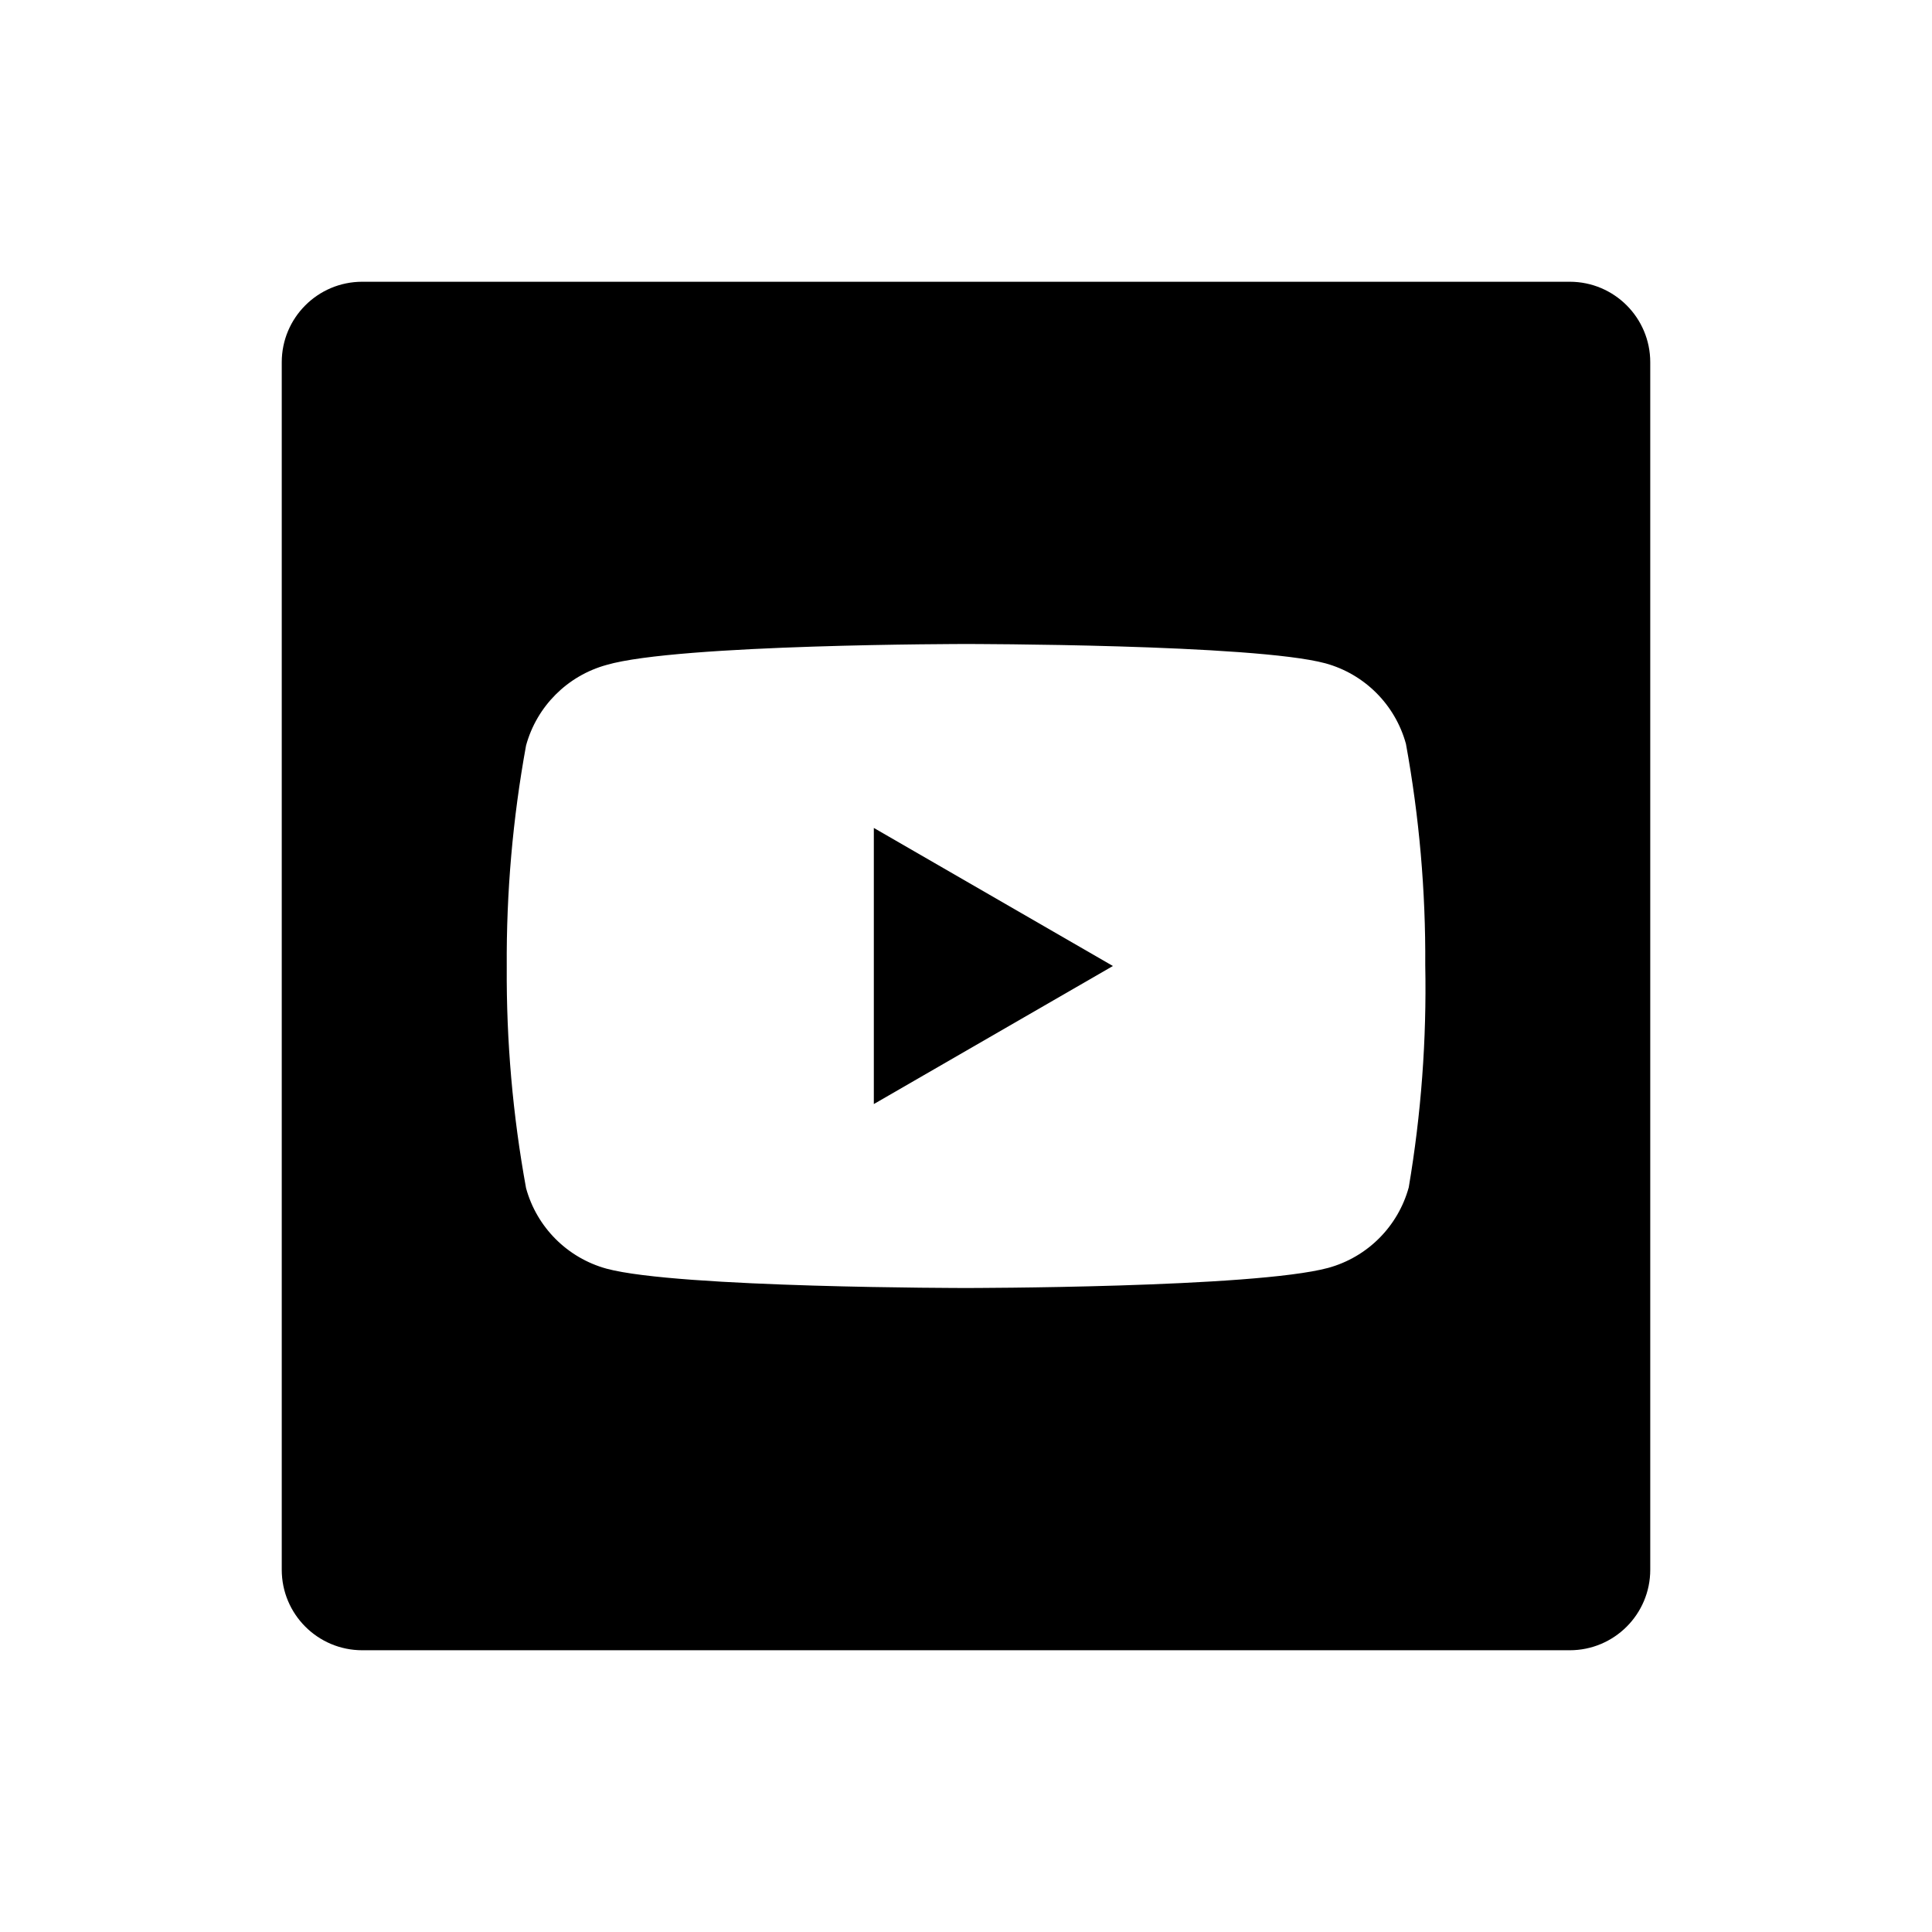
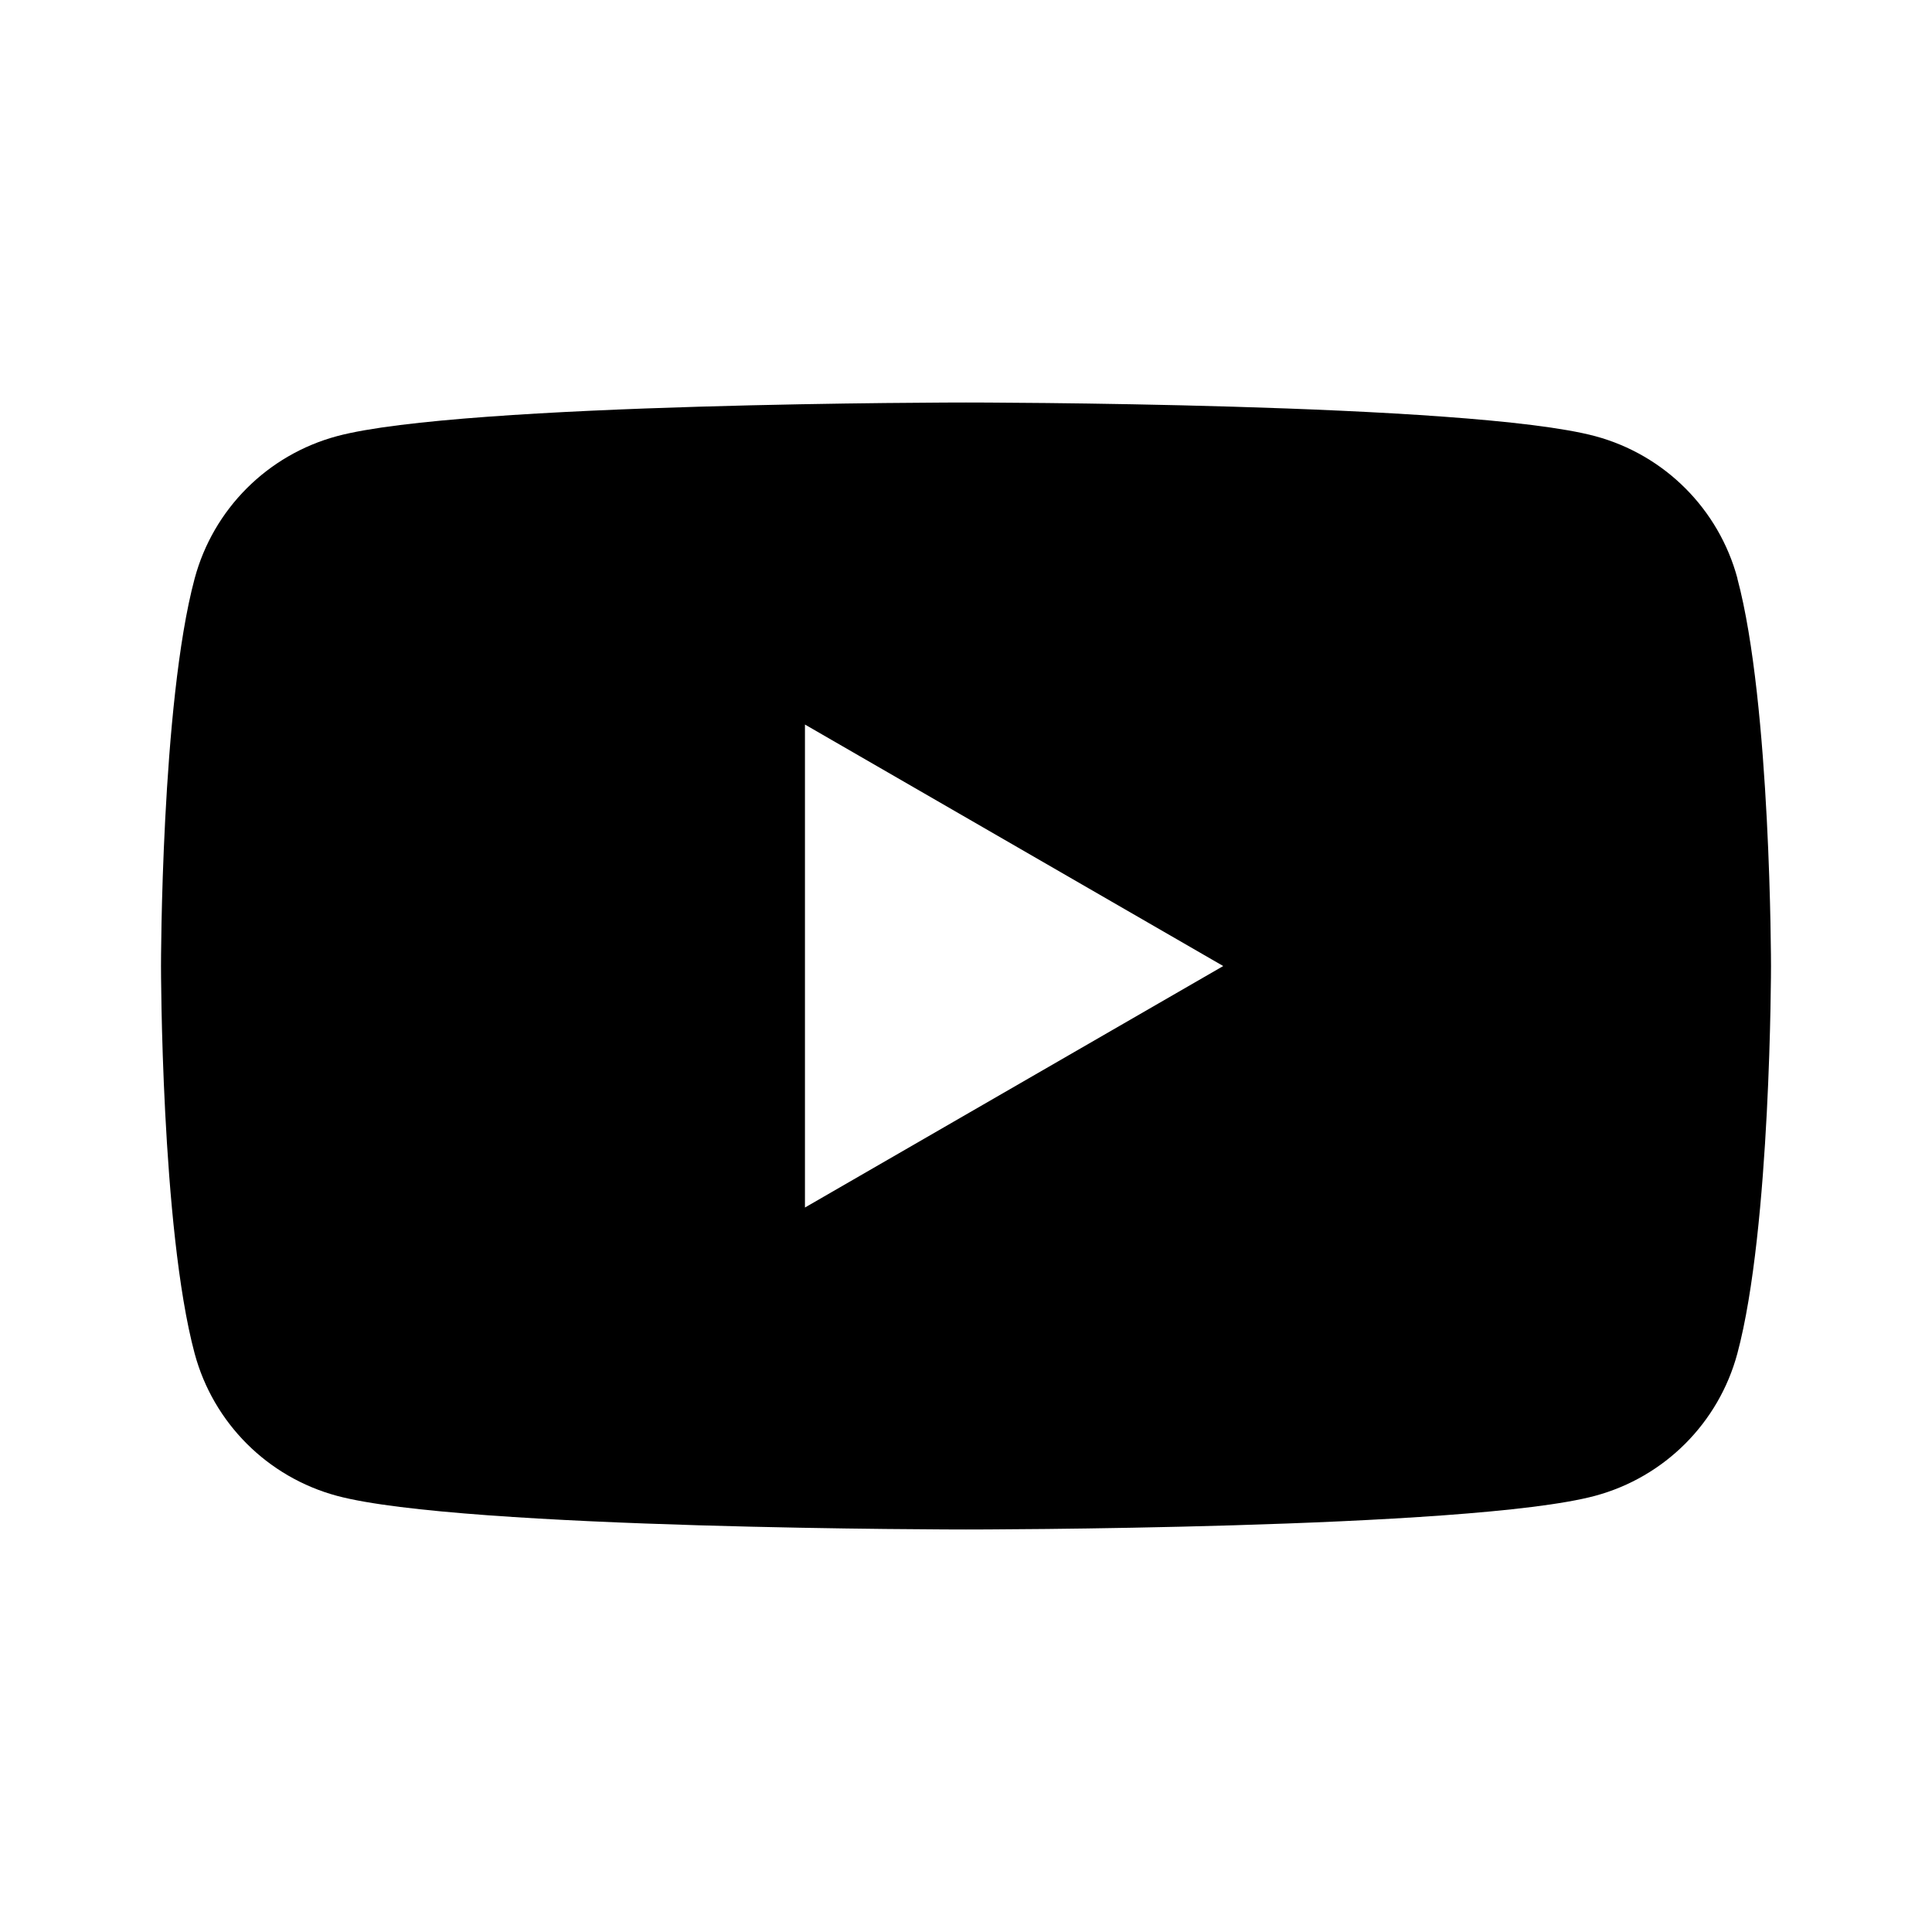
<svg xmlns="http://www.w3.org/2000/svg" viewBox="0 0 48 48">
-   <path d="M21.71 27.43L27.65 24l-5.94-3.43v6.86z" />
-   <path d="M39 7H9a2 2 0 00-2 2v30a2 2 0 002 2h30a2 2 0 002-2V9a2 2 0 00-2-2zm-4 22.5a2.86 2.86 0 01-2 2c-1.85.5-9 .5-9 .5s-7.15 0-8.93-.48a2.86 2.86 0 01-2-2 29.57 29.57 0 01-.48-5.5 29.57 29.57 0 01.48-5.5 2.86 2.86 0 012-2C16.85 16 24 16 24 16s7.15 0 8.93.48a2.86 2.86 0 012 2 29.57 29.57 0 01.48 5.5A29.57 29.57 0 0135 29.5z" />
+   <path d="M43.167 14.373a5.009 5.009 0 00-3.536-3.537C36.509 10 24 10 24 10s-12.51 0-15.627.836a5.009 5.009 0 00-3.537 3.537C4 17.49 4 24 4 24s0 6.51.836 9.628a5.01 5.01 0 003.537 3.536C11.491 38 24 38 24 38s12.51 0 15.627-.836a5.009 5.009 0 003.537-3.536C44 30.51 44 24 44 24s0-6.51-.836-9.628h.003zM19.999 30V18.001l10.392 6L20 30z" />
</svg>
